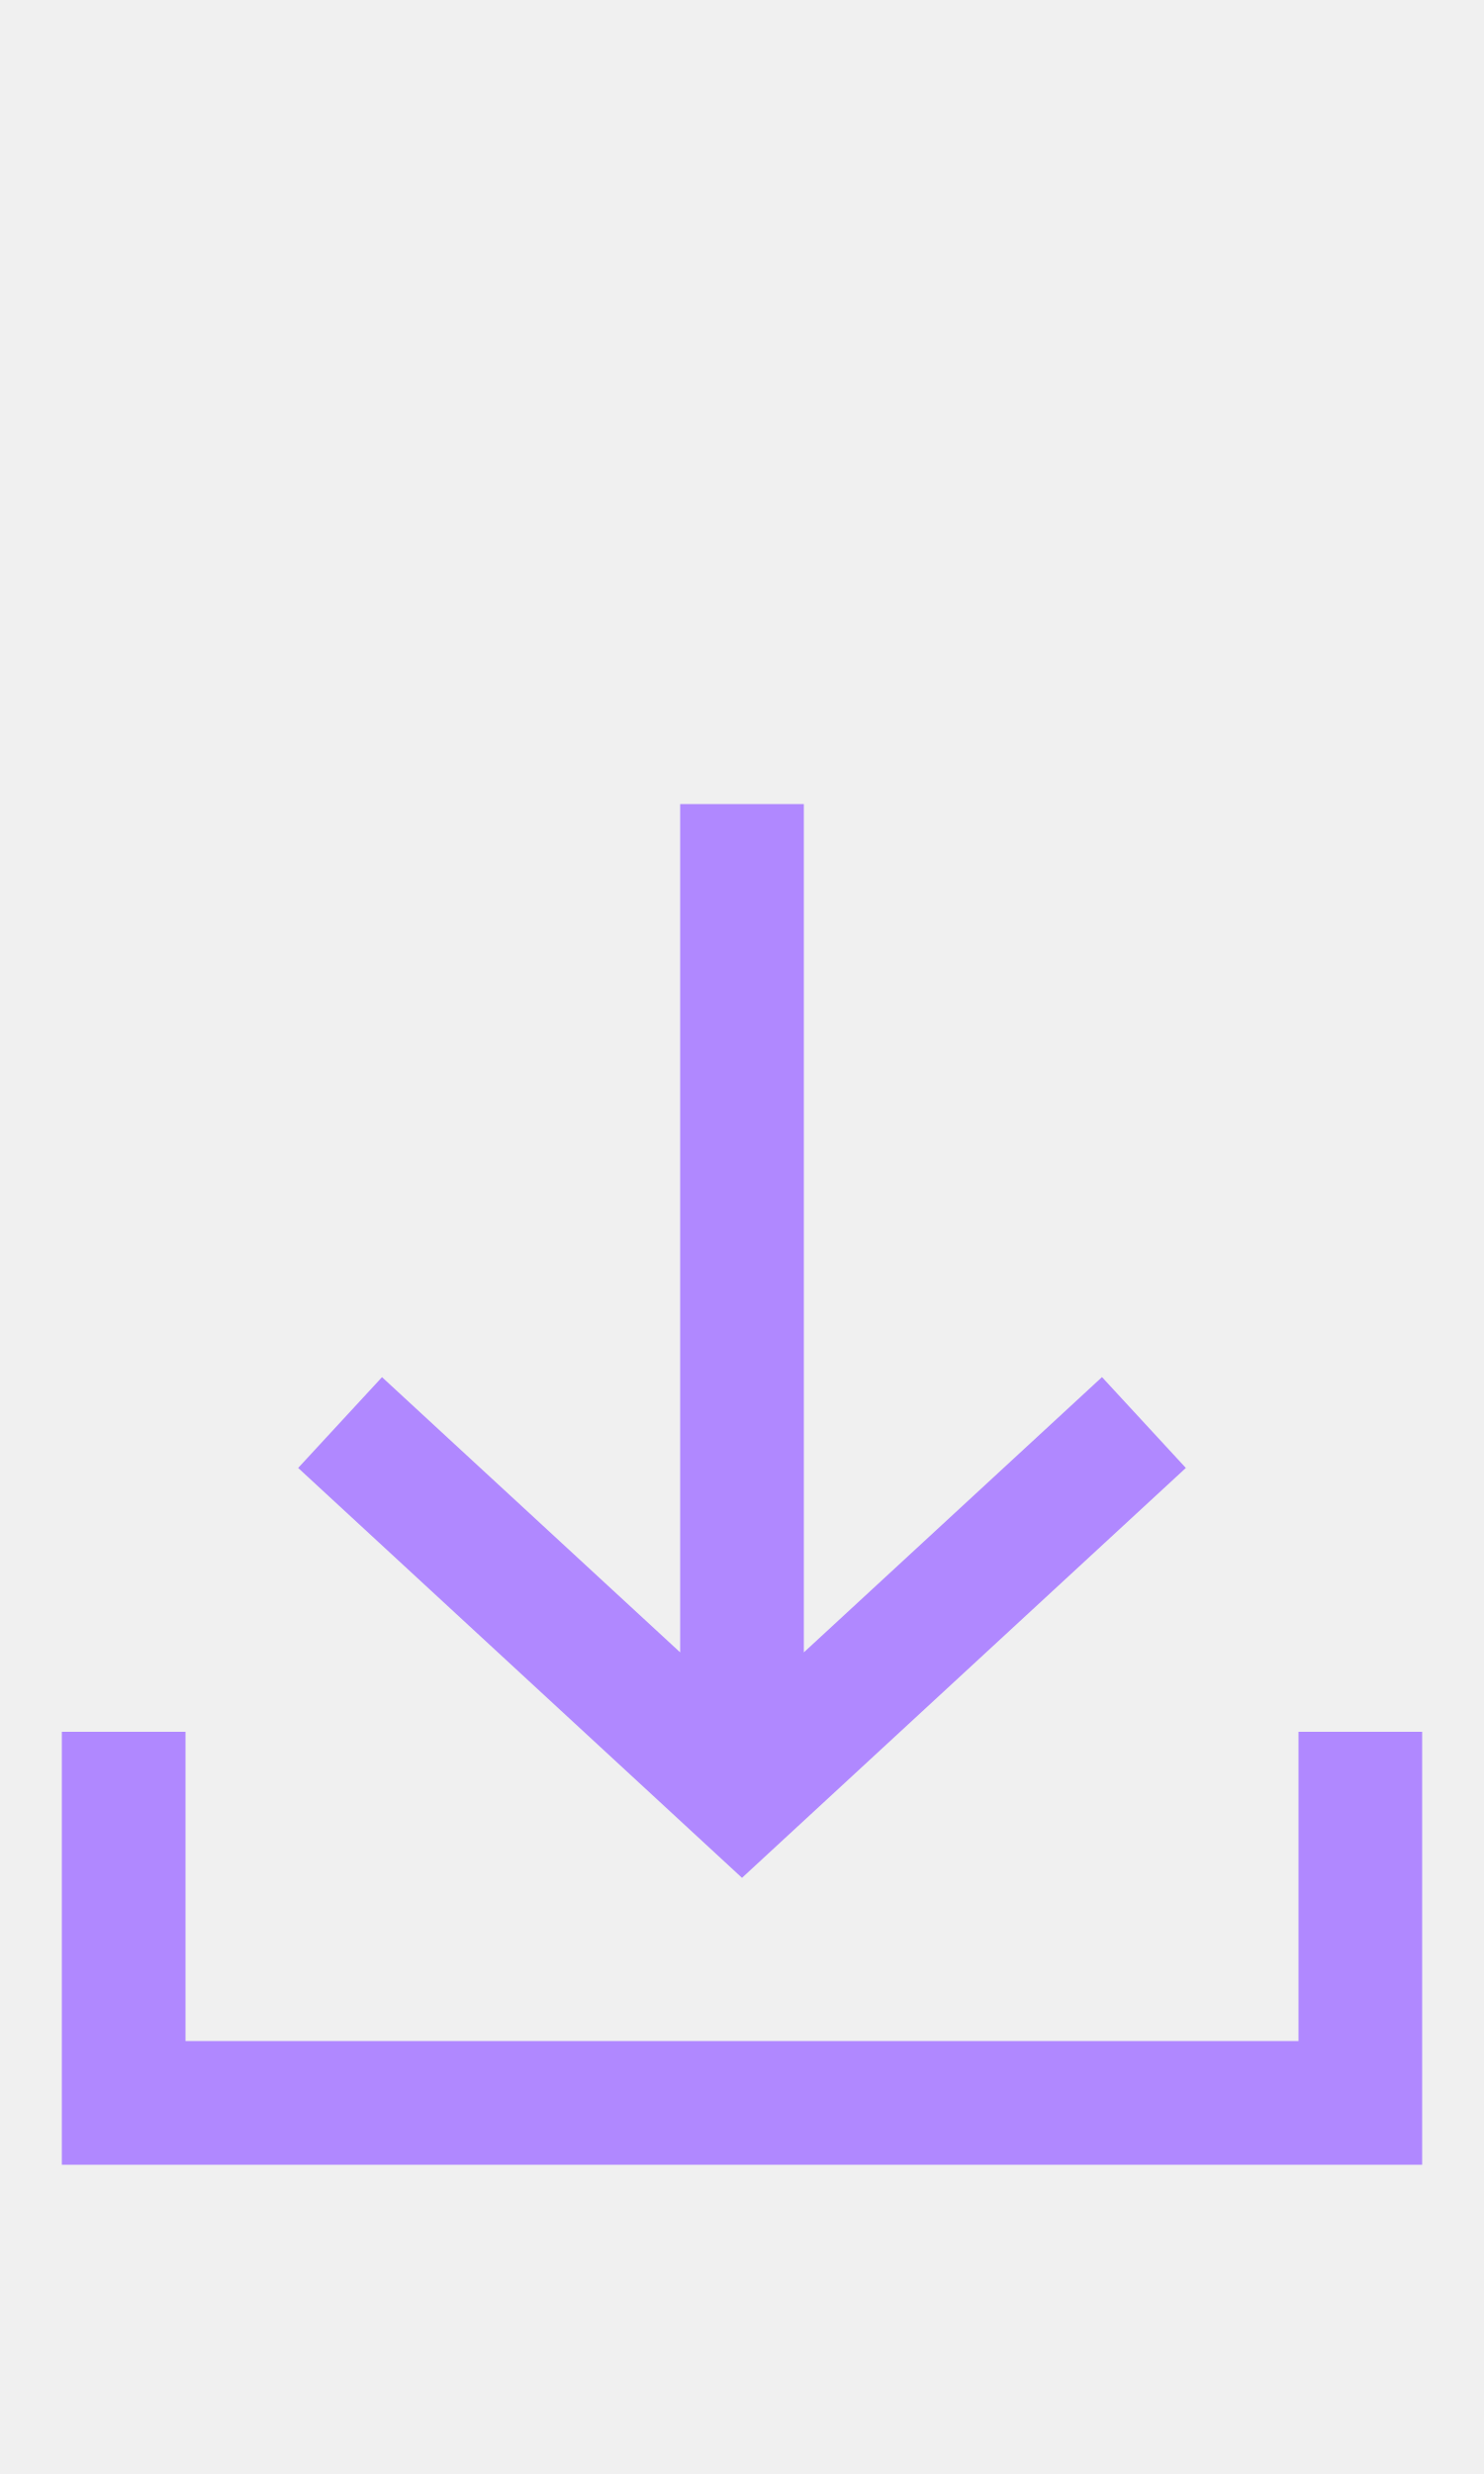
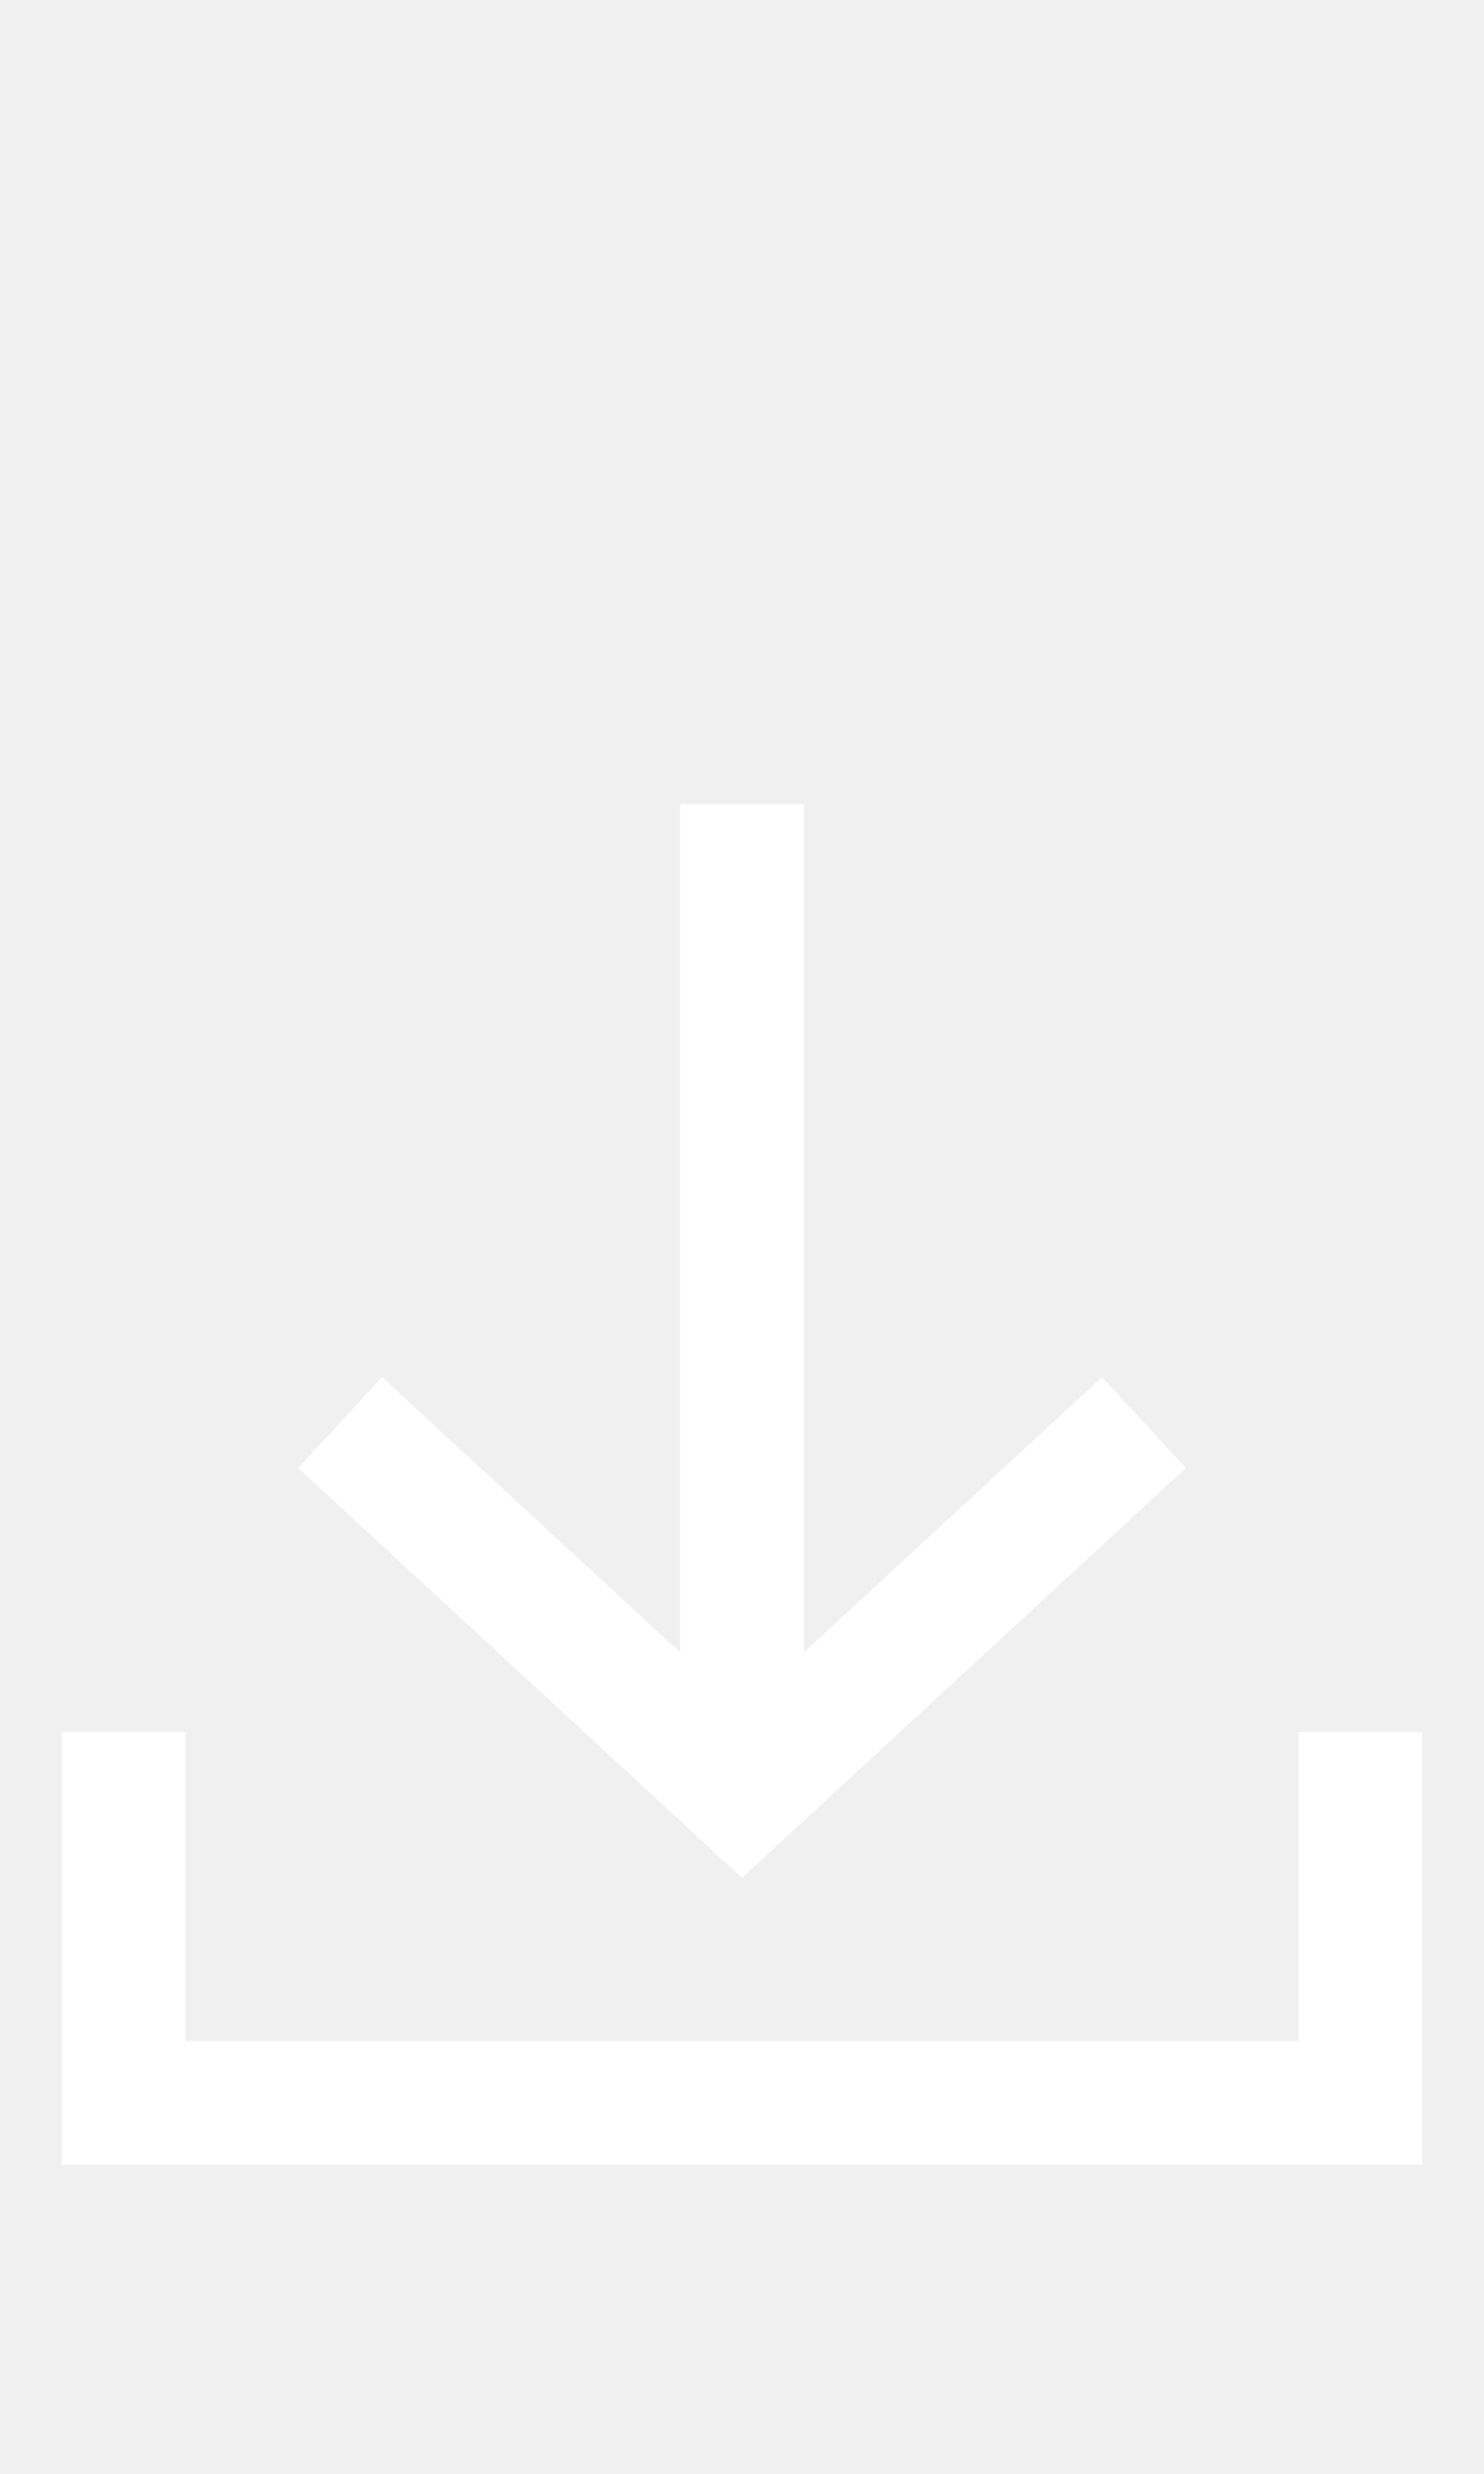
<svg xmlns="http://www.w3.org/2000/svg" width="24px" height="40px" viewBox="0 0 24 40" version="1.1">
  <g id="Receive-off" stroke="none" stroke-width="1" fill="none" fill-rule="evenodd">
    <g id="ic-receive-on" transform="translate(-1, 11)">
      <polygon id="Rectangle_4413" points="0 0 26 0 26 26 0 26" />
-       <g id="Group_8987" transform="translate(2, 2)" fill="#B088FF">
+       <g id="Group_8987" transform="translate(2, 2)" fill="#FFFFFF">
        <g id="Group_8986">
          <polygon id="Path_18953" points="18.178 10.734 16.822 9.265 12 13.716 12 0 10 0 10 13.716 5.178 9.266 3.822 10.734 11 17.361" />
          <polygon id="Path_18954" points="20 15 20 20 2 20 2 15 0 15 0 22 22 22 22 15" />
        </g>
      </g>
    </g>
  </g>
</svg>
